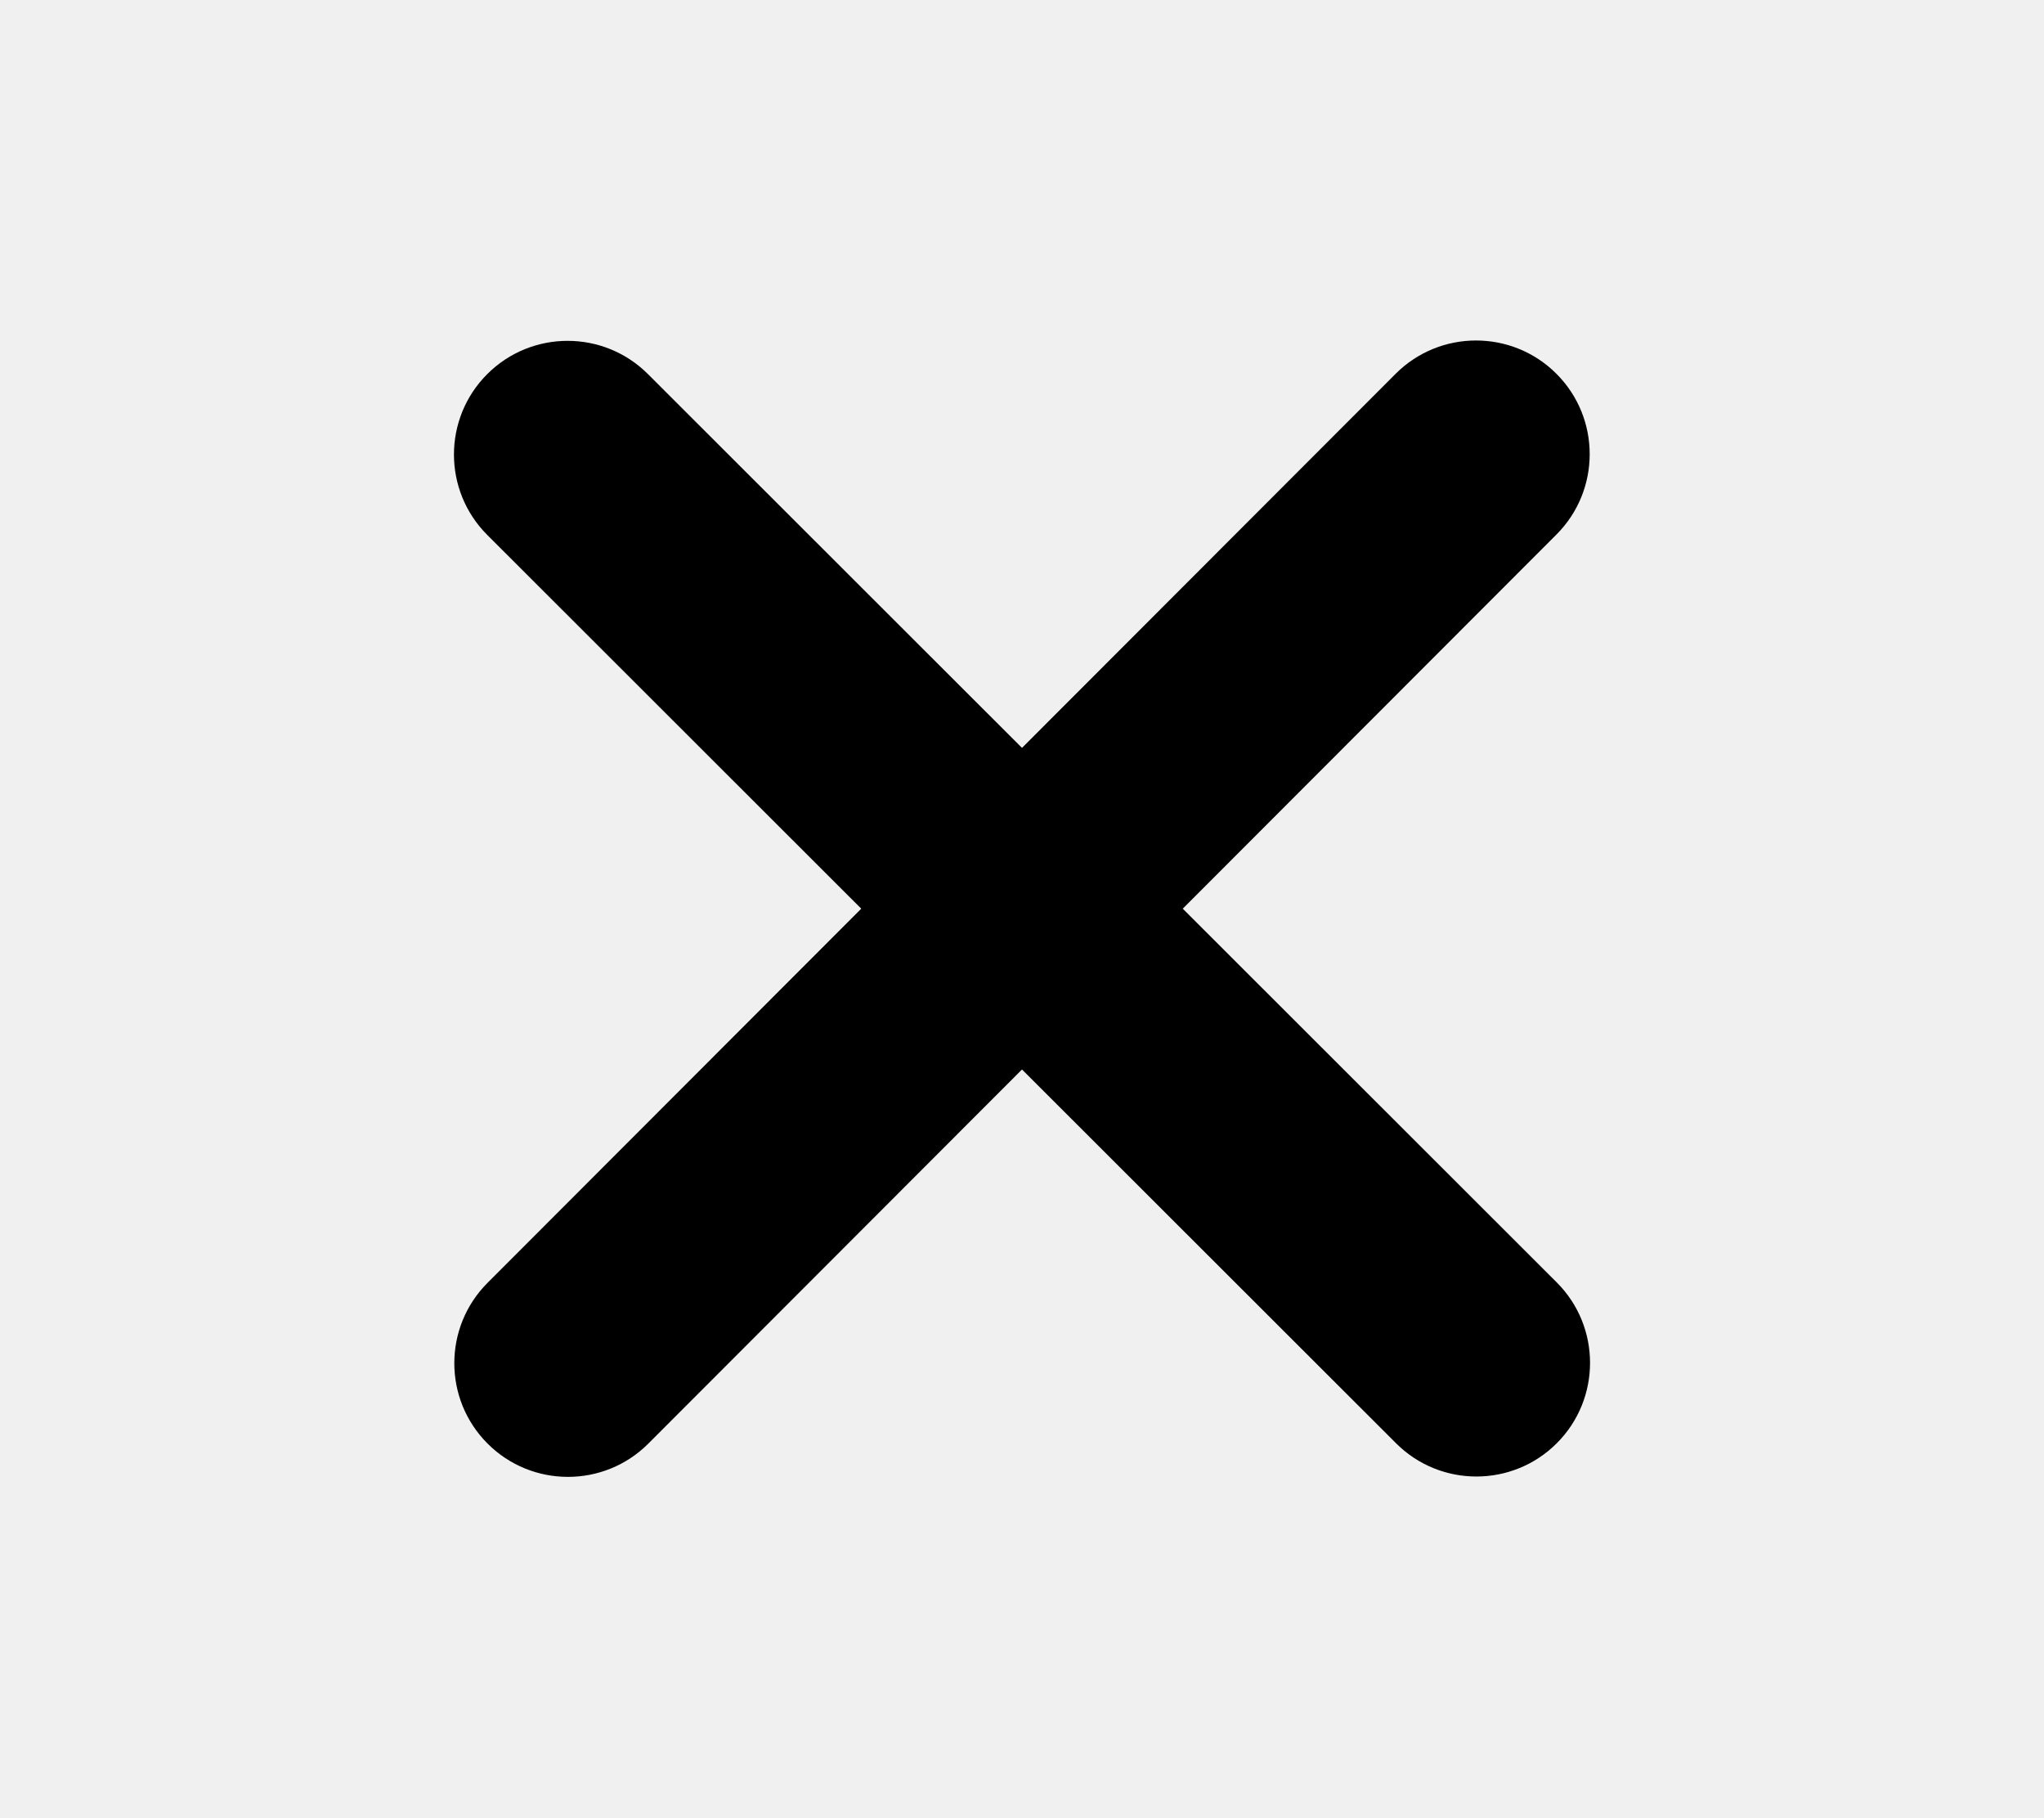
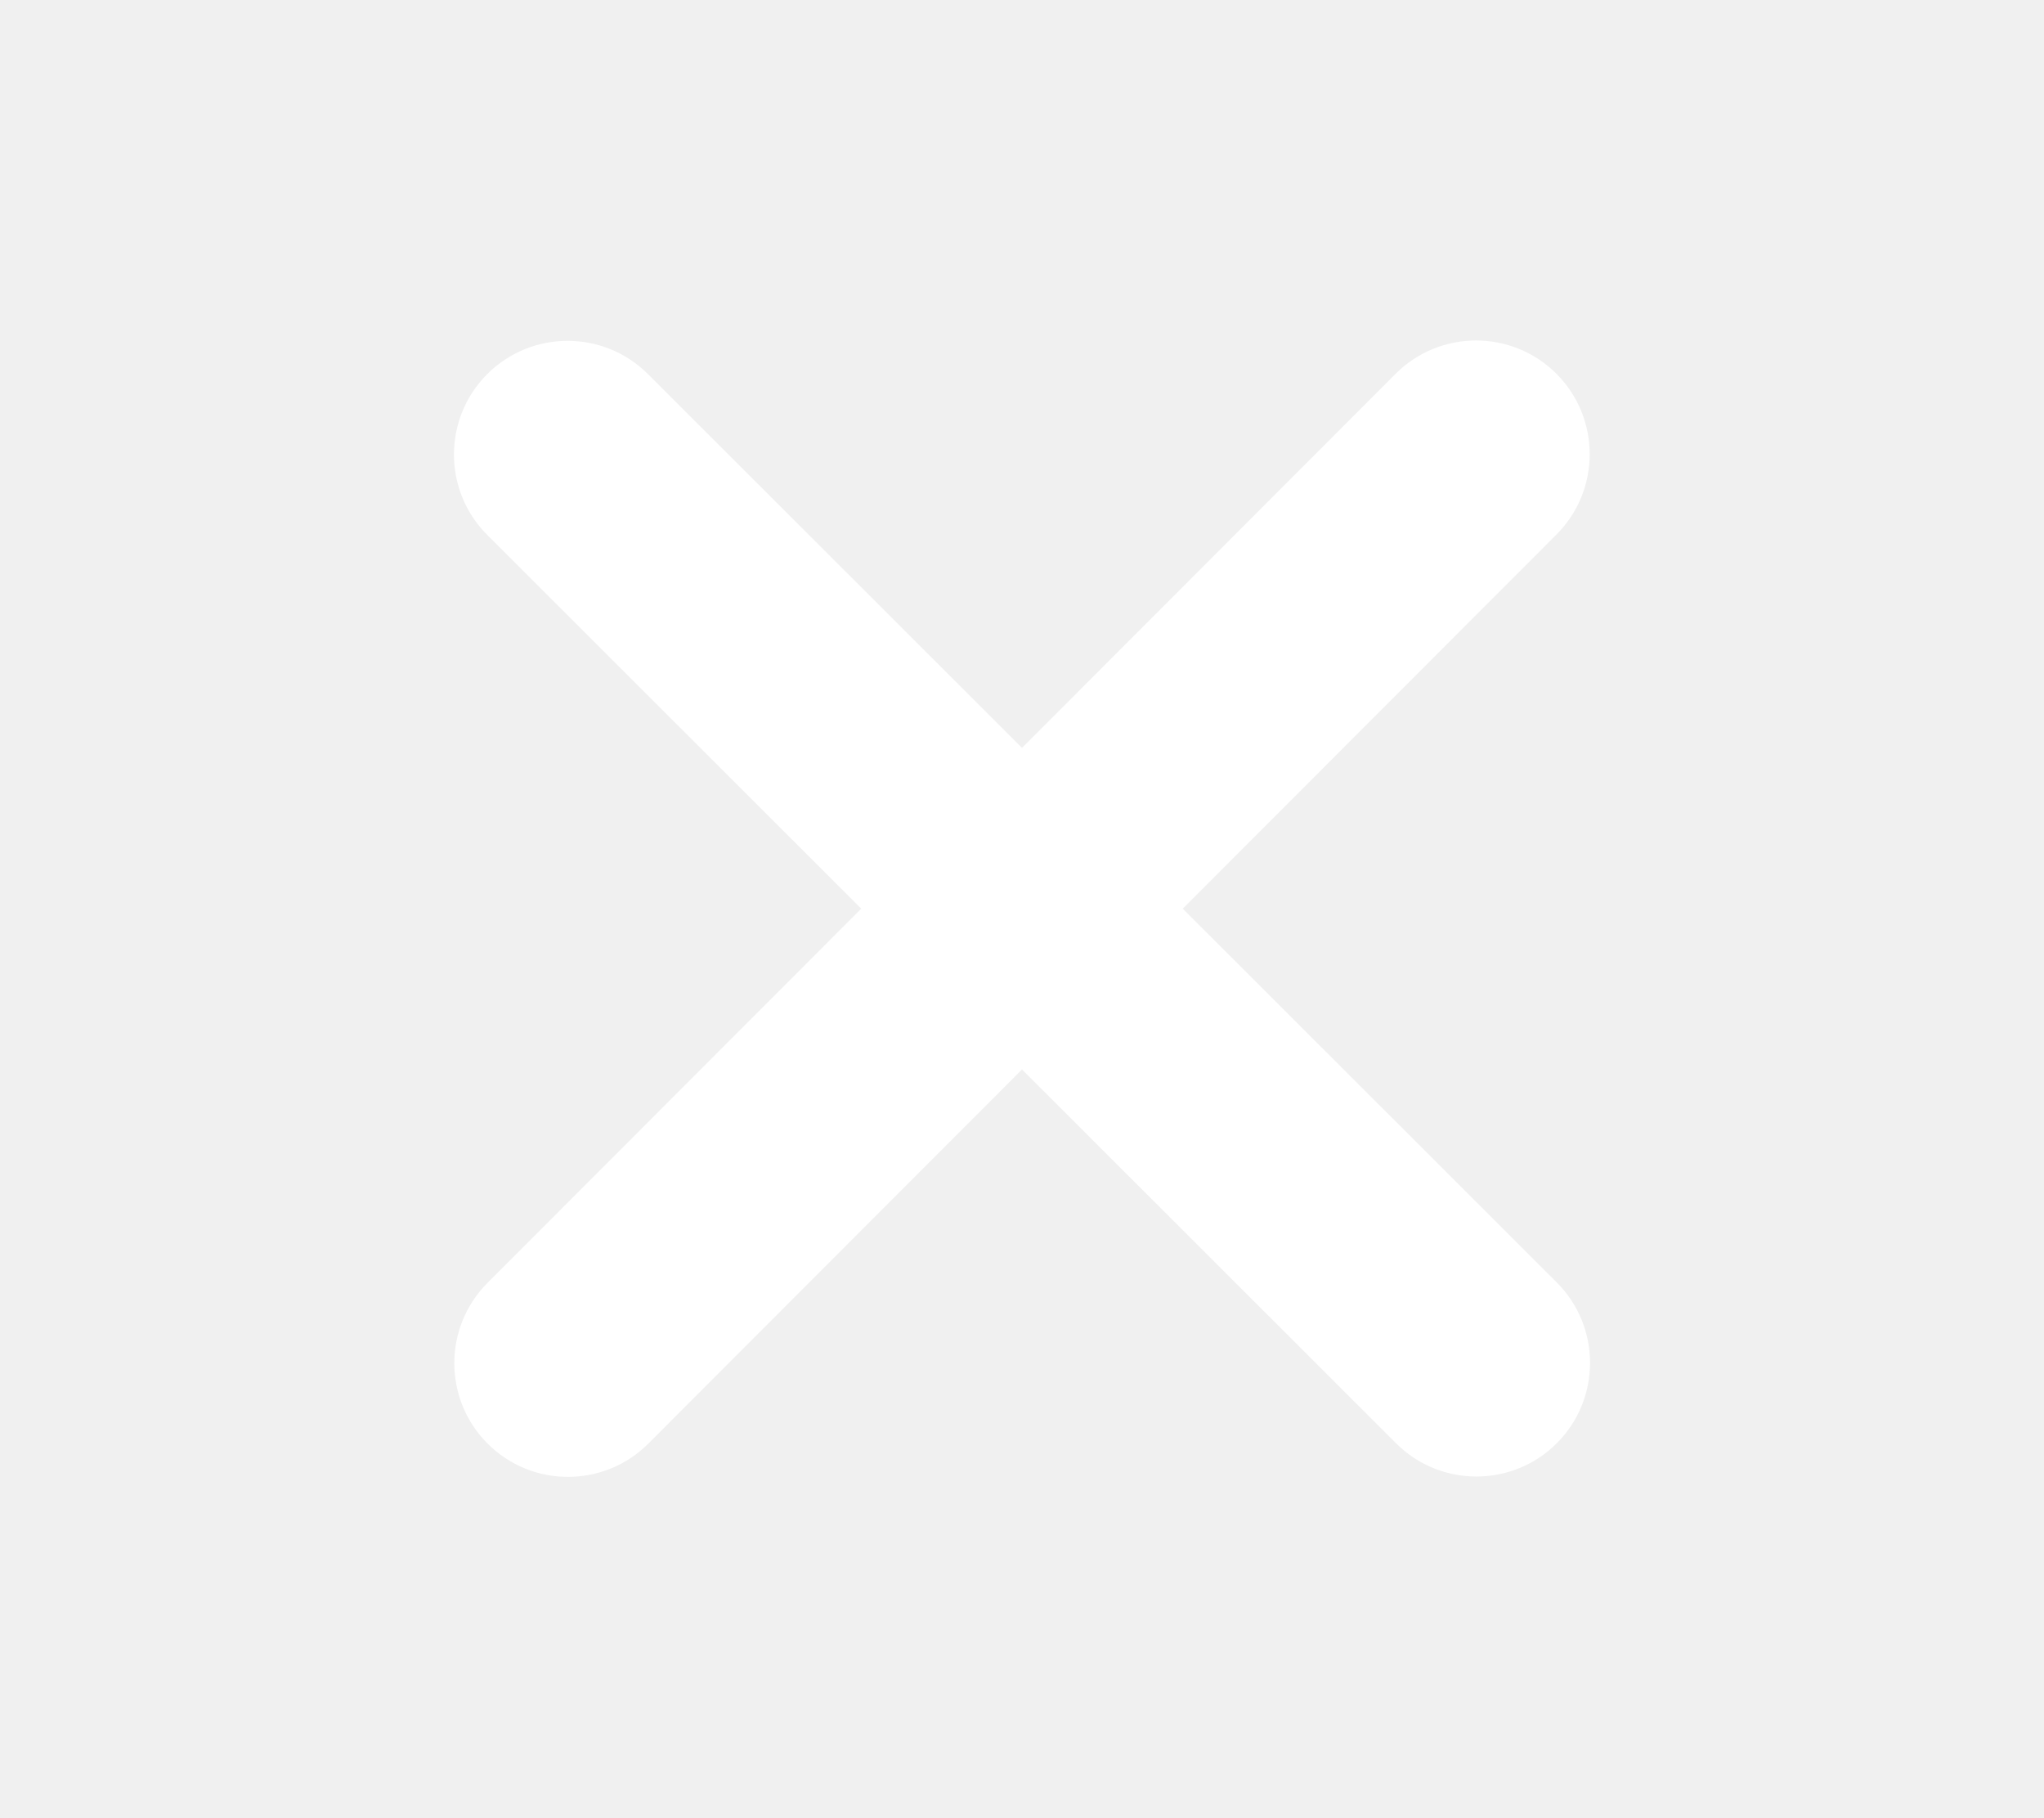
<svg xmlns="http://www.w3.org/2000/svg" height="16" width="18" viewBox="0 0 320 512">
-   <path d="M310.6 150.6c12.5-12.5 12.5-32.8 0-45.3s-32.8-12.5-45.3 0L160 210.7 54.6 105.4c-12.5-12.5-32.8-12.5-45.3 0s-12.5 32.8 0 45.3L114.7 256 9.4 361.4c-12.5 12.5-12.5 32.8 0 45.3s32.8 12.5 45.3 0L160 301.3 265.4 406.6c12.5 12.5 32.8 12.5 45.3 0s12.5-32.8 0-45.3L205.3 256 310.6 150.6z" />
+   <path fill="#ffffff" d="M310.6 150.6c12.5-12.5 12.5-32.8 0-45.3s-32.8-12.5-45.3 0L160 210.7 54.6 105.4c-12.5-12.5-32.8-12.5-45.3 0s-12.5 32.8 0 45.3L114.7 256 9.4 361.4c-12.5 12.5-12.5 32.8 0 45.3s32.8 12.5 45.3 0L160 301.3 265.4 406.6c12.5 12.5 32.8 12.5 45.3 0s12.5-32.8 0-45.3L205.3 256 310.6 150.6z" />
</svg>
